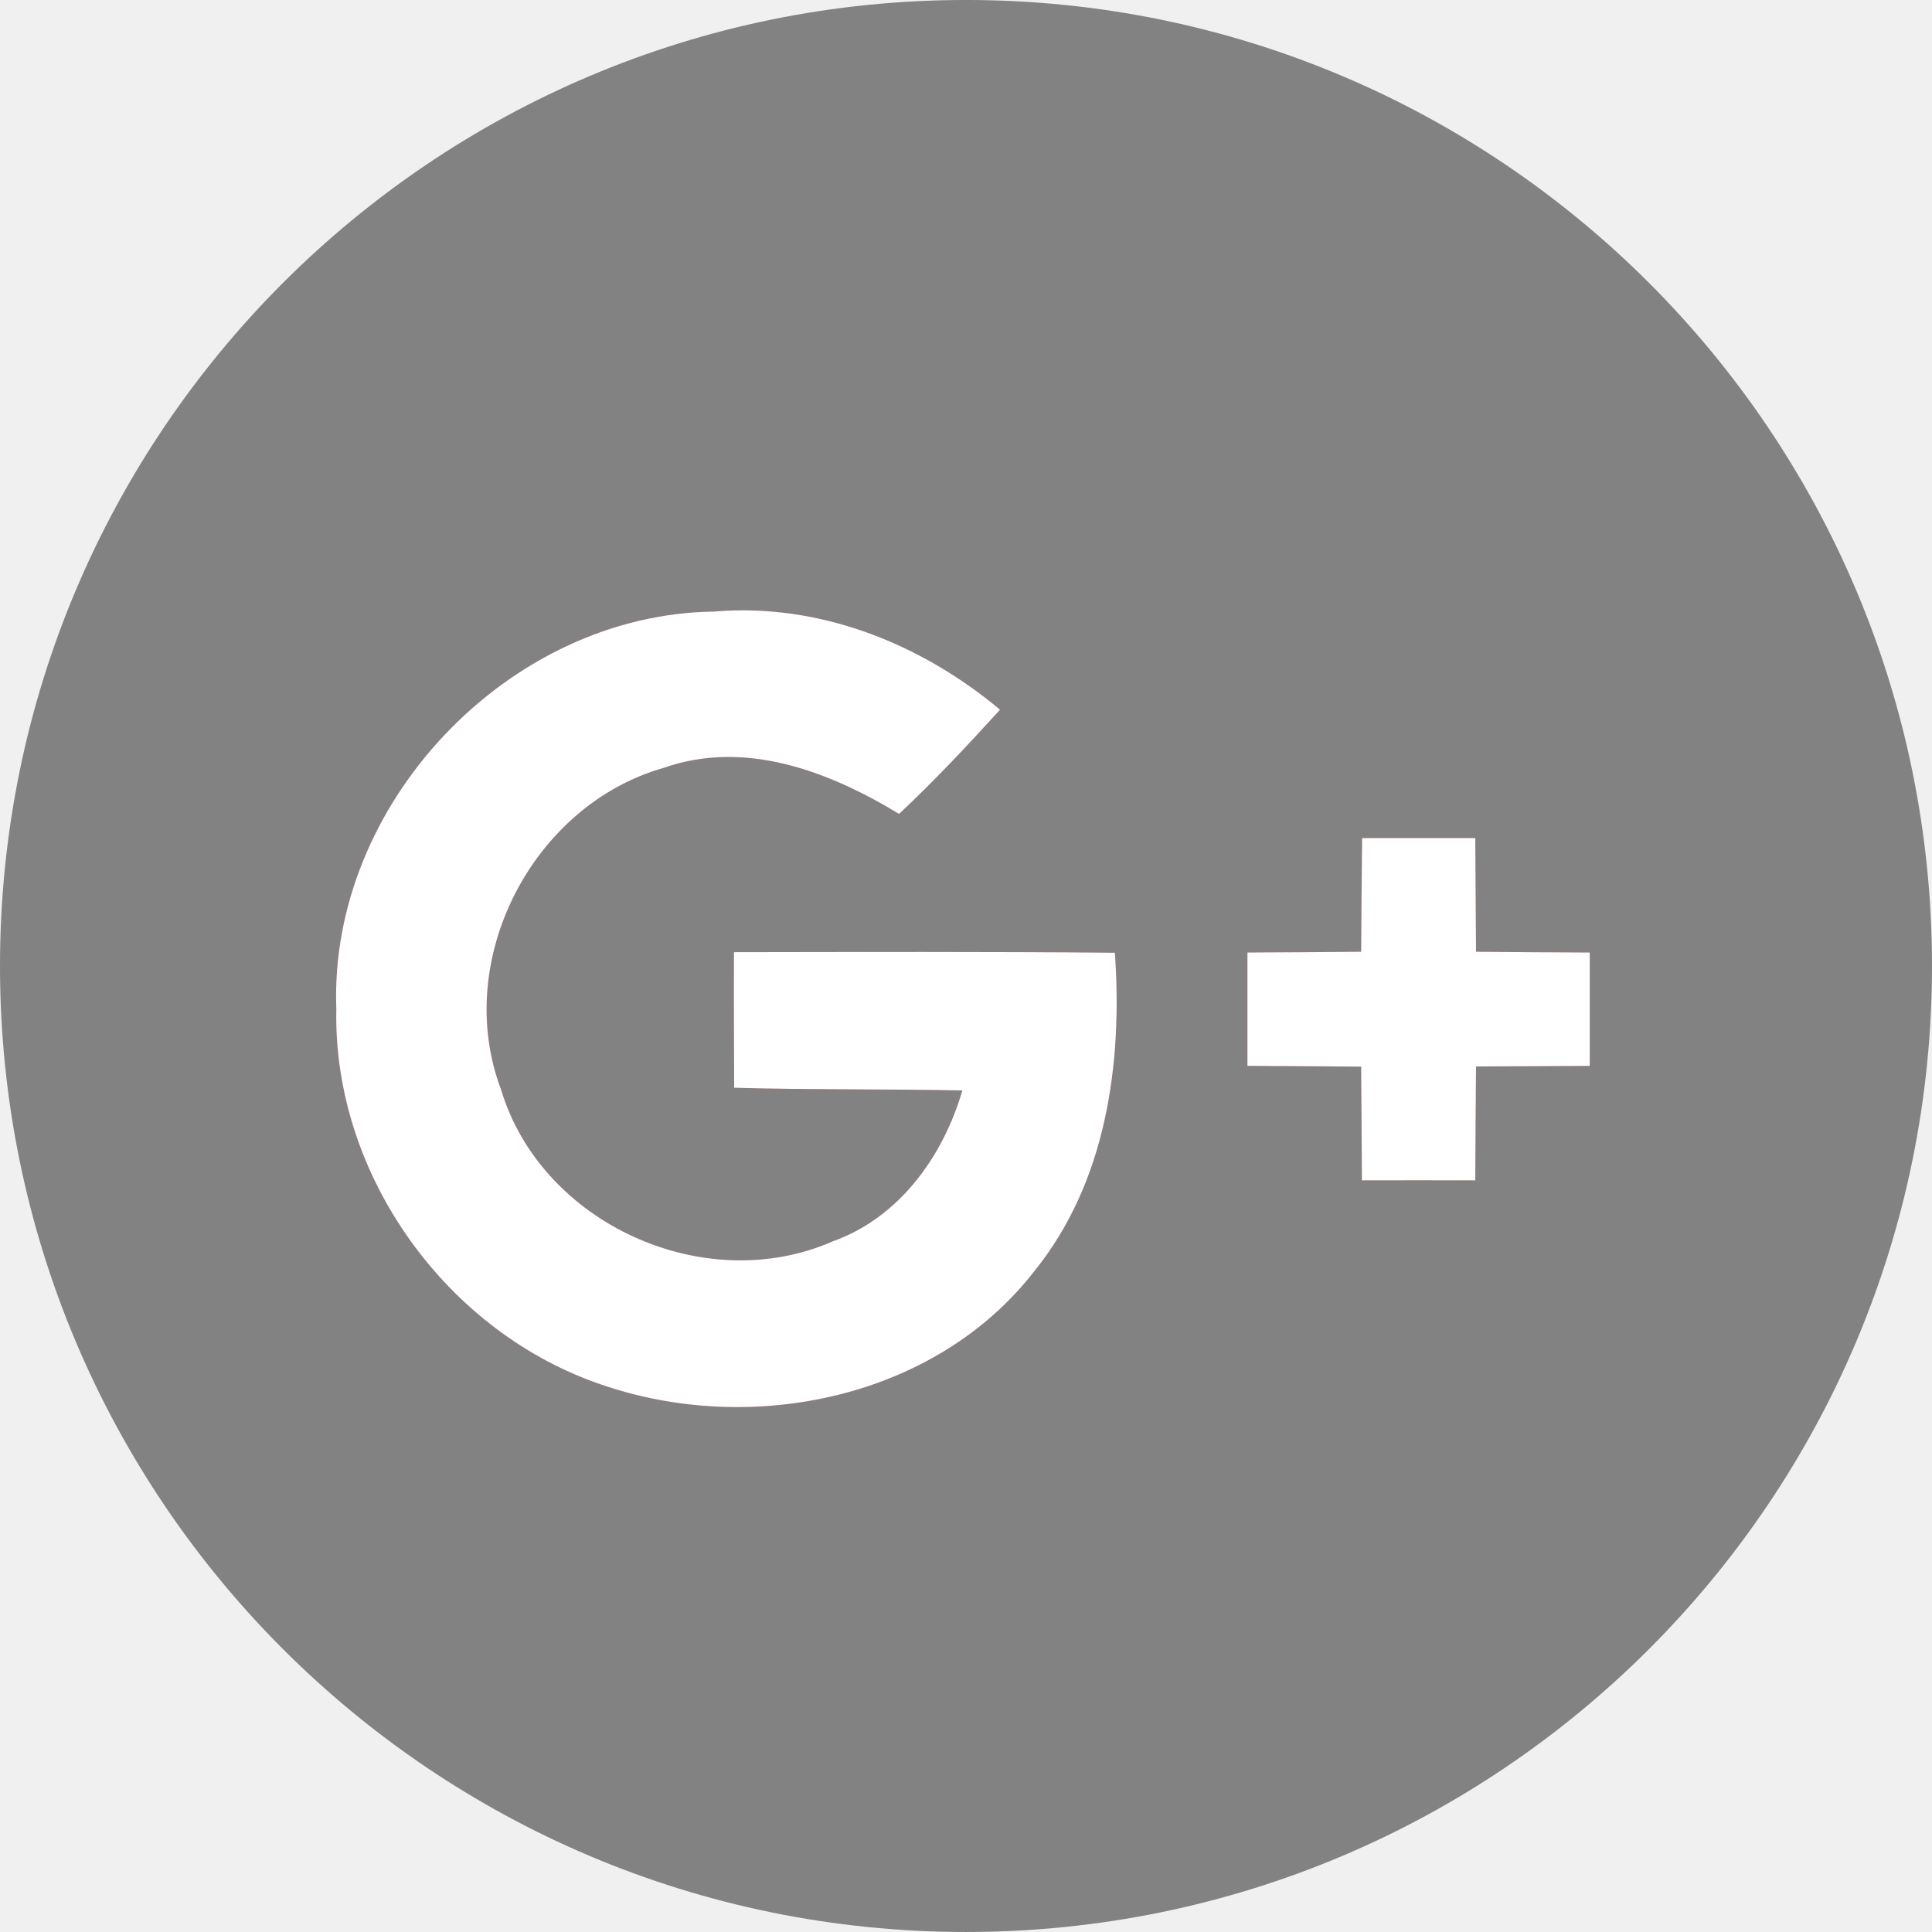
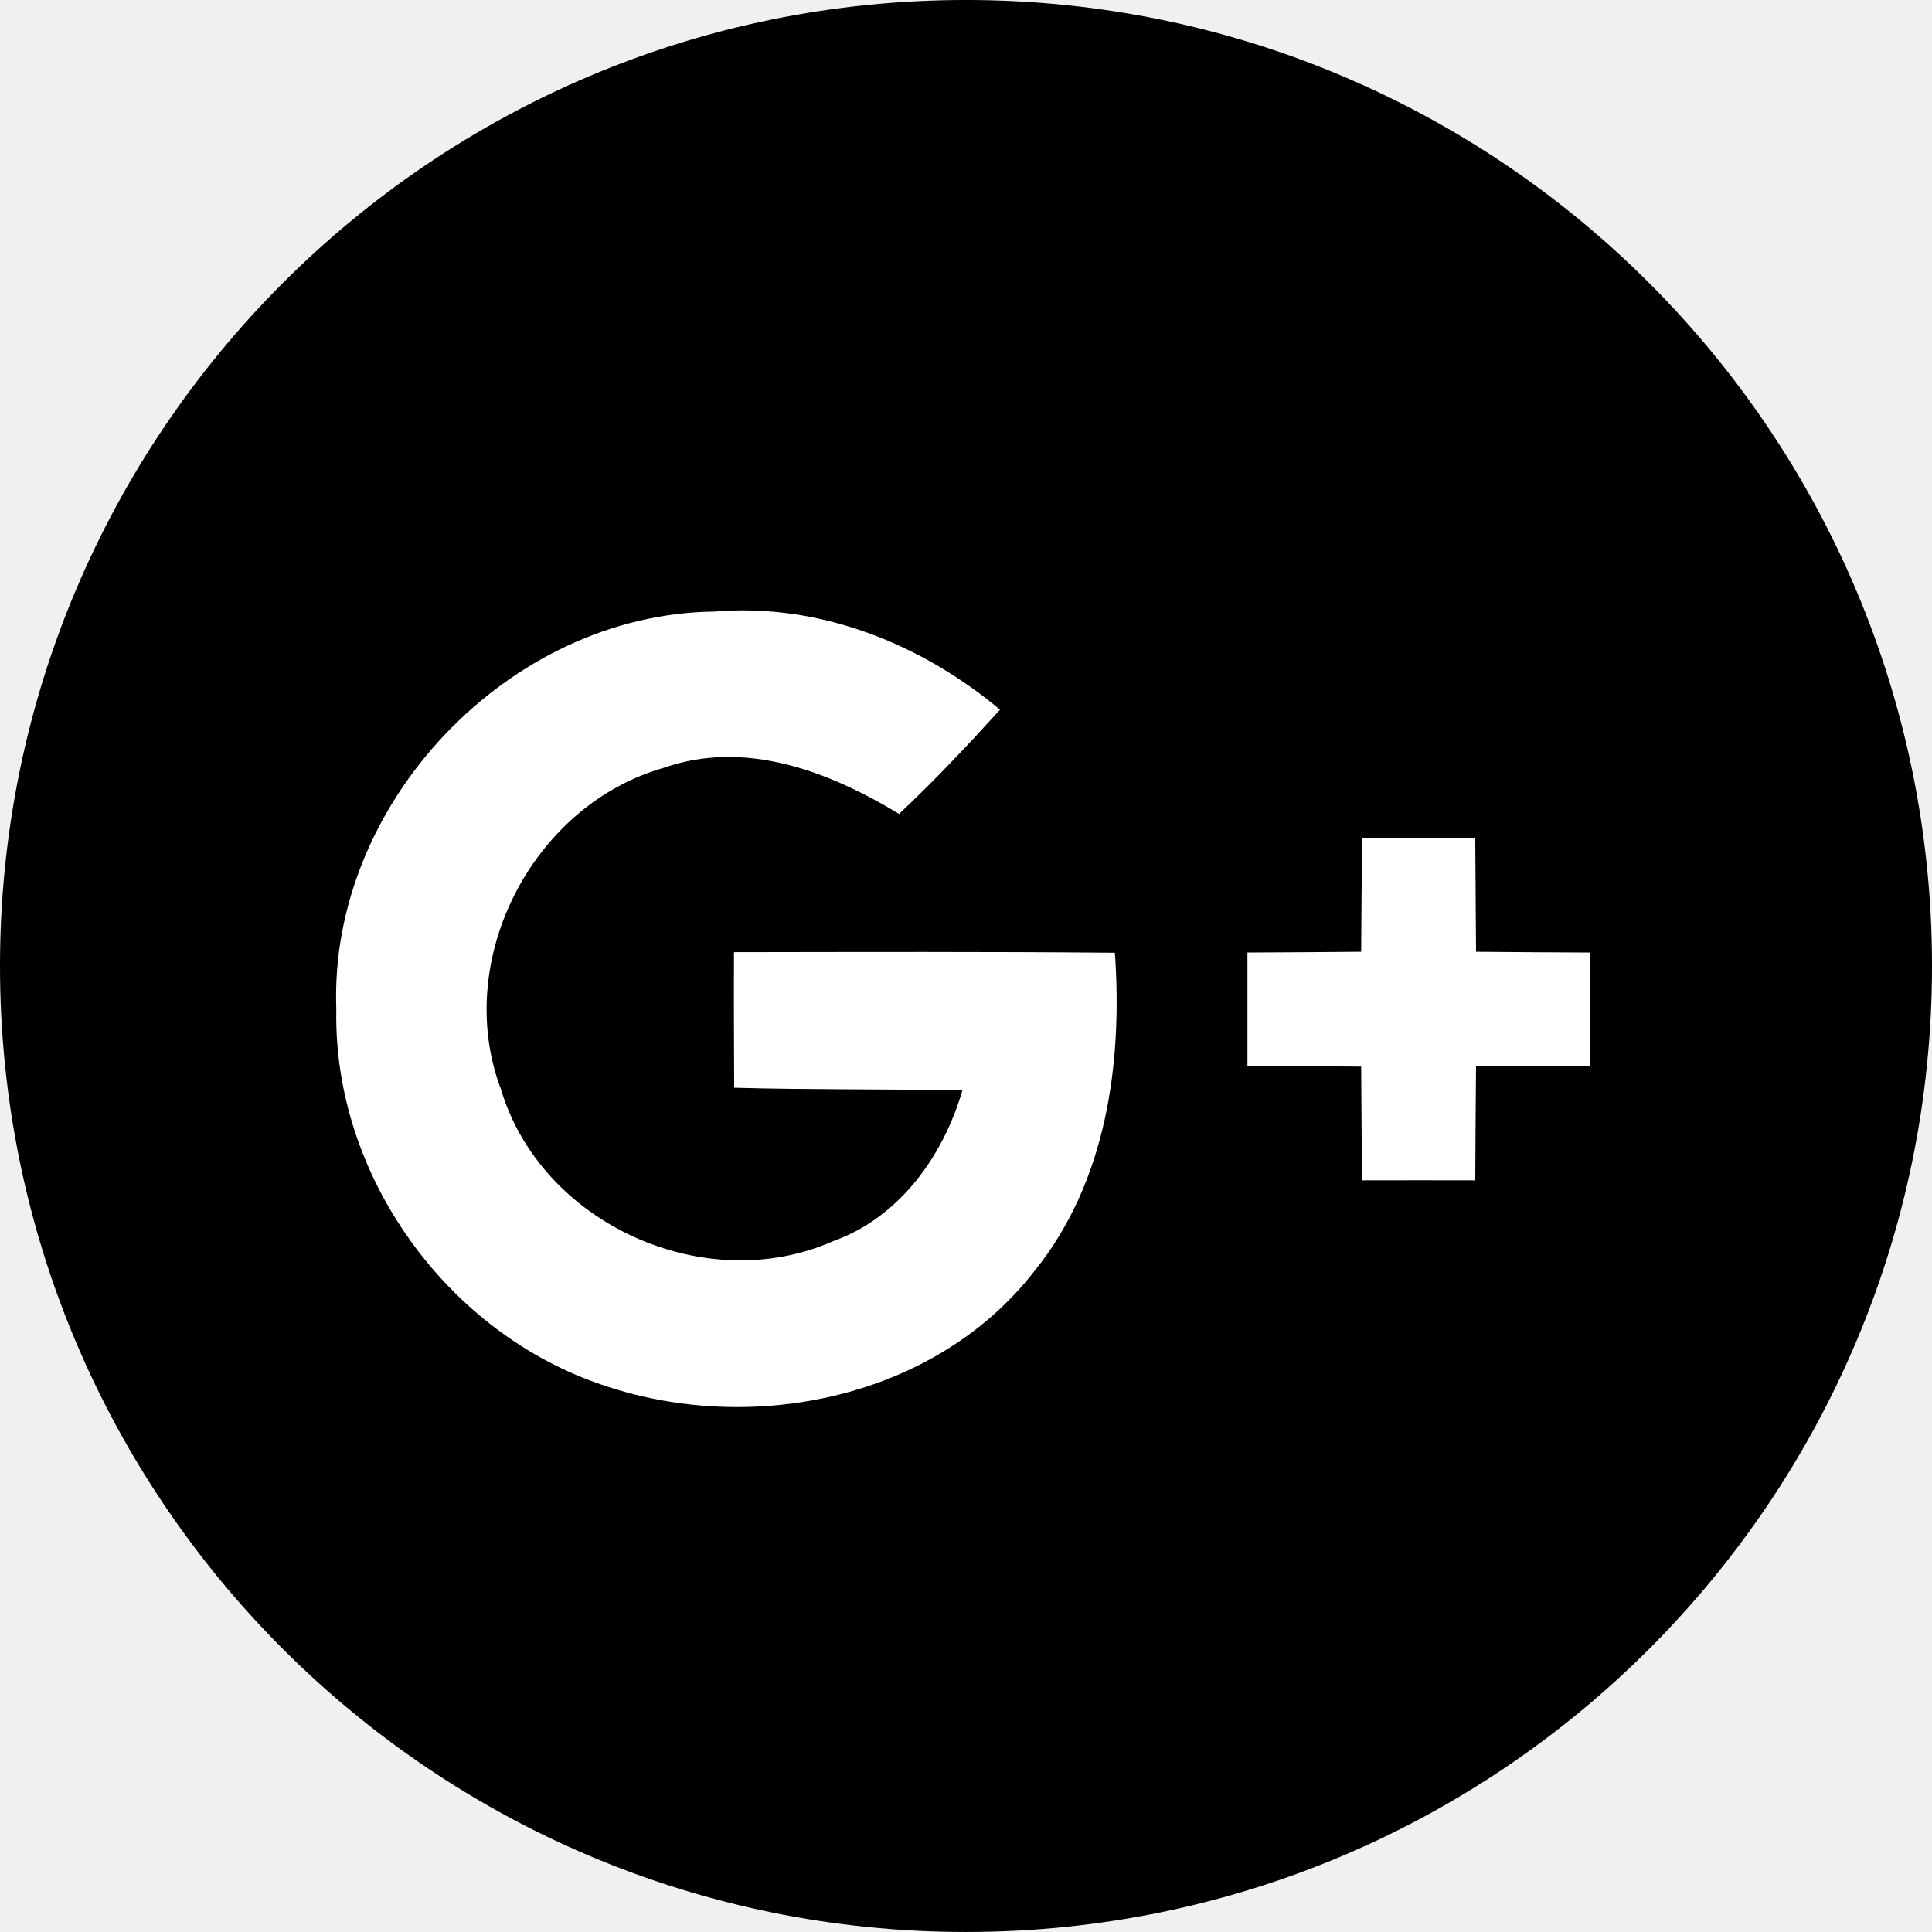
<svg xmlns="http://www.w3.org/2000/svg" version="1.1" id="Capa_1" height="16px" width="16px" viewBox="0 0 112.196 112.196" style="enable-background:new 0 0 112.196 112.196;" xml:space="preserve">
  <g>
-     <circle id="XMLID_30_" style="fill:#828282;" cx="56.098" cy="56.097" r="56.098" />
+     <circle id="XMLID_30_" cx="56.098" cy="56.097" r="56.098" />
  </g>
  <g>
-     <path style="fill:#DC4E41;" d="M19.531,58.608c-0.199,9.652,6.449,18.863,15.594,21.867c8.614,2.894,19.205,0.729,24.937-6.648   c4.185-5.169,5.136-12.06,4.683-18.498c-7.377-0.066-14.754-0.044-22.12-0.033c-0.012,2.628,0,5.246,0.011,7.874   c4.417,0.122,8.835,0.066,13.252,0.155c-1.115,3.821-3.655,7.377-7.51,8.757c-7.443,3.28-16.94-1.005-19.282-8.813   c-2.827-7.477,1.801-16.5,9.442-18.675c4.738-1.667,9.619,0.21,13.673,2.673c2.054-1.922,3.976-3.976,5.864-6.052   c-4.606-3.854-10.525-6.217-16.61-5.698C29.526,35.659,19.078,46.681,19.531,58.608z" />
-     <path style="fill:#DC4E41;" d="M79.102,48.668c-0.022,2.198-0.045,4.407-0.056,6.604c-2.209,0.022-4.406,0.033-6.604,0.044   c0,2.198,0,4.384,0,6.582c2.198,0.011,4.407,0.022,6.604,0.045c0.022,2.198,0.022,4.395,0.044,6.604c2.187,0,4.385-0.011,6.582,0   c0.012-2.209,0.022-4.406,0.045-6.615c2.197-0.011,4.406-0.022,6.604-0.033c0-2.198,0-4.384,0-6.582   c-2.197-0.011-4.406-0.022-6.604-0.044c-0.012-2.198-0.033-4.407-0.045-6.604C83.475,48.668,81.288,48.668,79.102,48.668z" />
+     <path d="M19.531,58.608c-0.199,9.652,6.449,18.863,15.594,21.867c8.614,2.894,19.205,0.729,24.937-6.648   c4.185-5.169,5.136-12.06,4.683-18.498c-7.377-0.066-14.754-0.044-22.12-0.033c-0.012,2.628,0,5.246,0.011,7.874   c4.417,0.122,8.835,0.066,13.252,0.155c-1.115,3.821-3.655,7.377-7.51,8.757c-7.443,3.28-16.94-1.005-19.282-8.813   c-2.827-7.477,1.801-16.5,9.442-18.675c4.738-1.667,9.619,0.21,13.673,2.673c2.054-1.922,3.976-3.976,5.864-6.052   c-4.606-3.854-10.525-6.217-16.61-5.698C29.526,35.659,19.078,46.681,19.531,58.608z" />
+     <path d="M79.102,48.668c-0.022,2.198-0.045,4.407-0.056,6.604c-2.209,0.022-4.406,0.033-6.604,0.044   c0,2.198,0,4.384,0,6.582c2.198,0.011,4.407,0.022,6.604,0.045c0.022,2.198,0.022,4.395,0.044,6.604c2.187,0,4.385-0.011,6.582,0   c0.012-2.209,0.022-4.406,0.045-6.615c2.197-0.011,4.406-0.022,6.604-0.033c0-2.198,0-4.384,0-6.582   c-2.197-0.011-4.406-0.022-6.604-0.044c-0.012-2.198-0.033-4.407-0.045-6.604C83.475,48.668,81.288,48.668,79.102,48.668z" />
    <g>
      <path style="fill:#FFFFFF;" d="M19.531,58.608c-0.453-11.927,9.994-22.949,21.933-23.092c6.085-0.519,12.005,1.844,16.61,5.698    c-1.889,2.077-3.811,4.13-5.864,6.052c-4.054-2.463-8.935-4.34-13.673-2.673c-7.642,2.176-12.27,11.199-9.442,18.675    c2.342,7.808,11.839,12.093,19.282,8.813c3.854-1.38,6.395-4.936,7.51-8.757c-4.417-0.088-8.835-0.033-13.252-0.155    c-0.011-2.628-0.022-5.246-0.011-7.874c7.366-0.011,14.743-0.033,22.12,0.033c0.453,6.439-0.497,13.33-4.683,18.498    c-5.732,7.377-16.322,9.542-24.937,6.648C25.981,77.471,19.332,68.26,19.531,58.608z" />
      <path style="fill:#FFFFFF;" d="M79.102,48.668c2.187,0,4.373,0,6.57,0c0.012,2.198,0.033,4.407,0.045,6.604    c2.197,0.022,4.406,0.033,6.604,0.044c0,2.198,0,4.384,0,6.582c-2.197,0.011-4.406,0.022-6.604,0.033    c-0.022,2.209-0.033,4.406-0.045,6.615c-2.197-0.011-4.396,0-6.582,0c-0.021-2.209-0.021-4.406-0.044-6.604    c-2.197-0.023-4.406-0.033-6.604-0.045c0-2.198,0-4.384,0-6.582c2.198-0.011,4.396-0.022,6.604-0.044    C79.057,53.075,79.079,50.866,79.102,48.668z" />
    </g>
  </g>
</svg>
